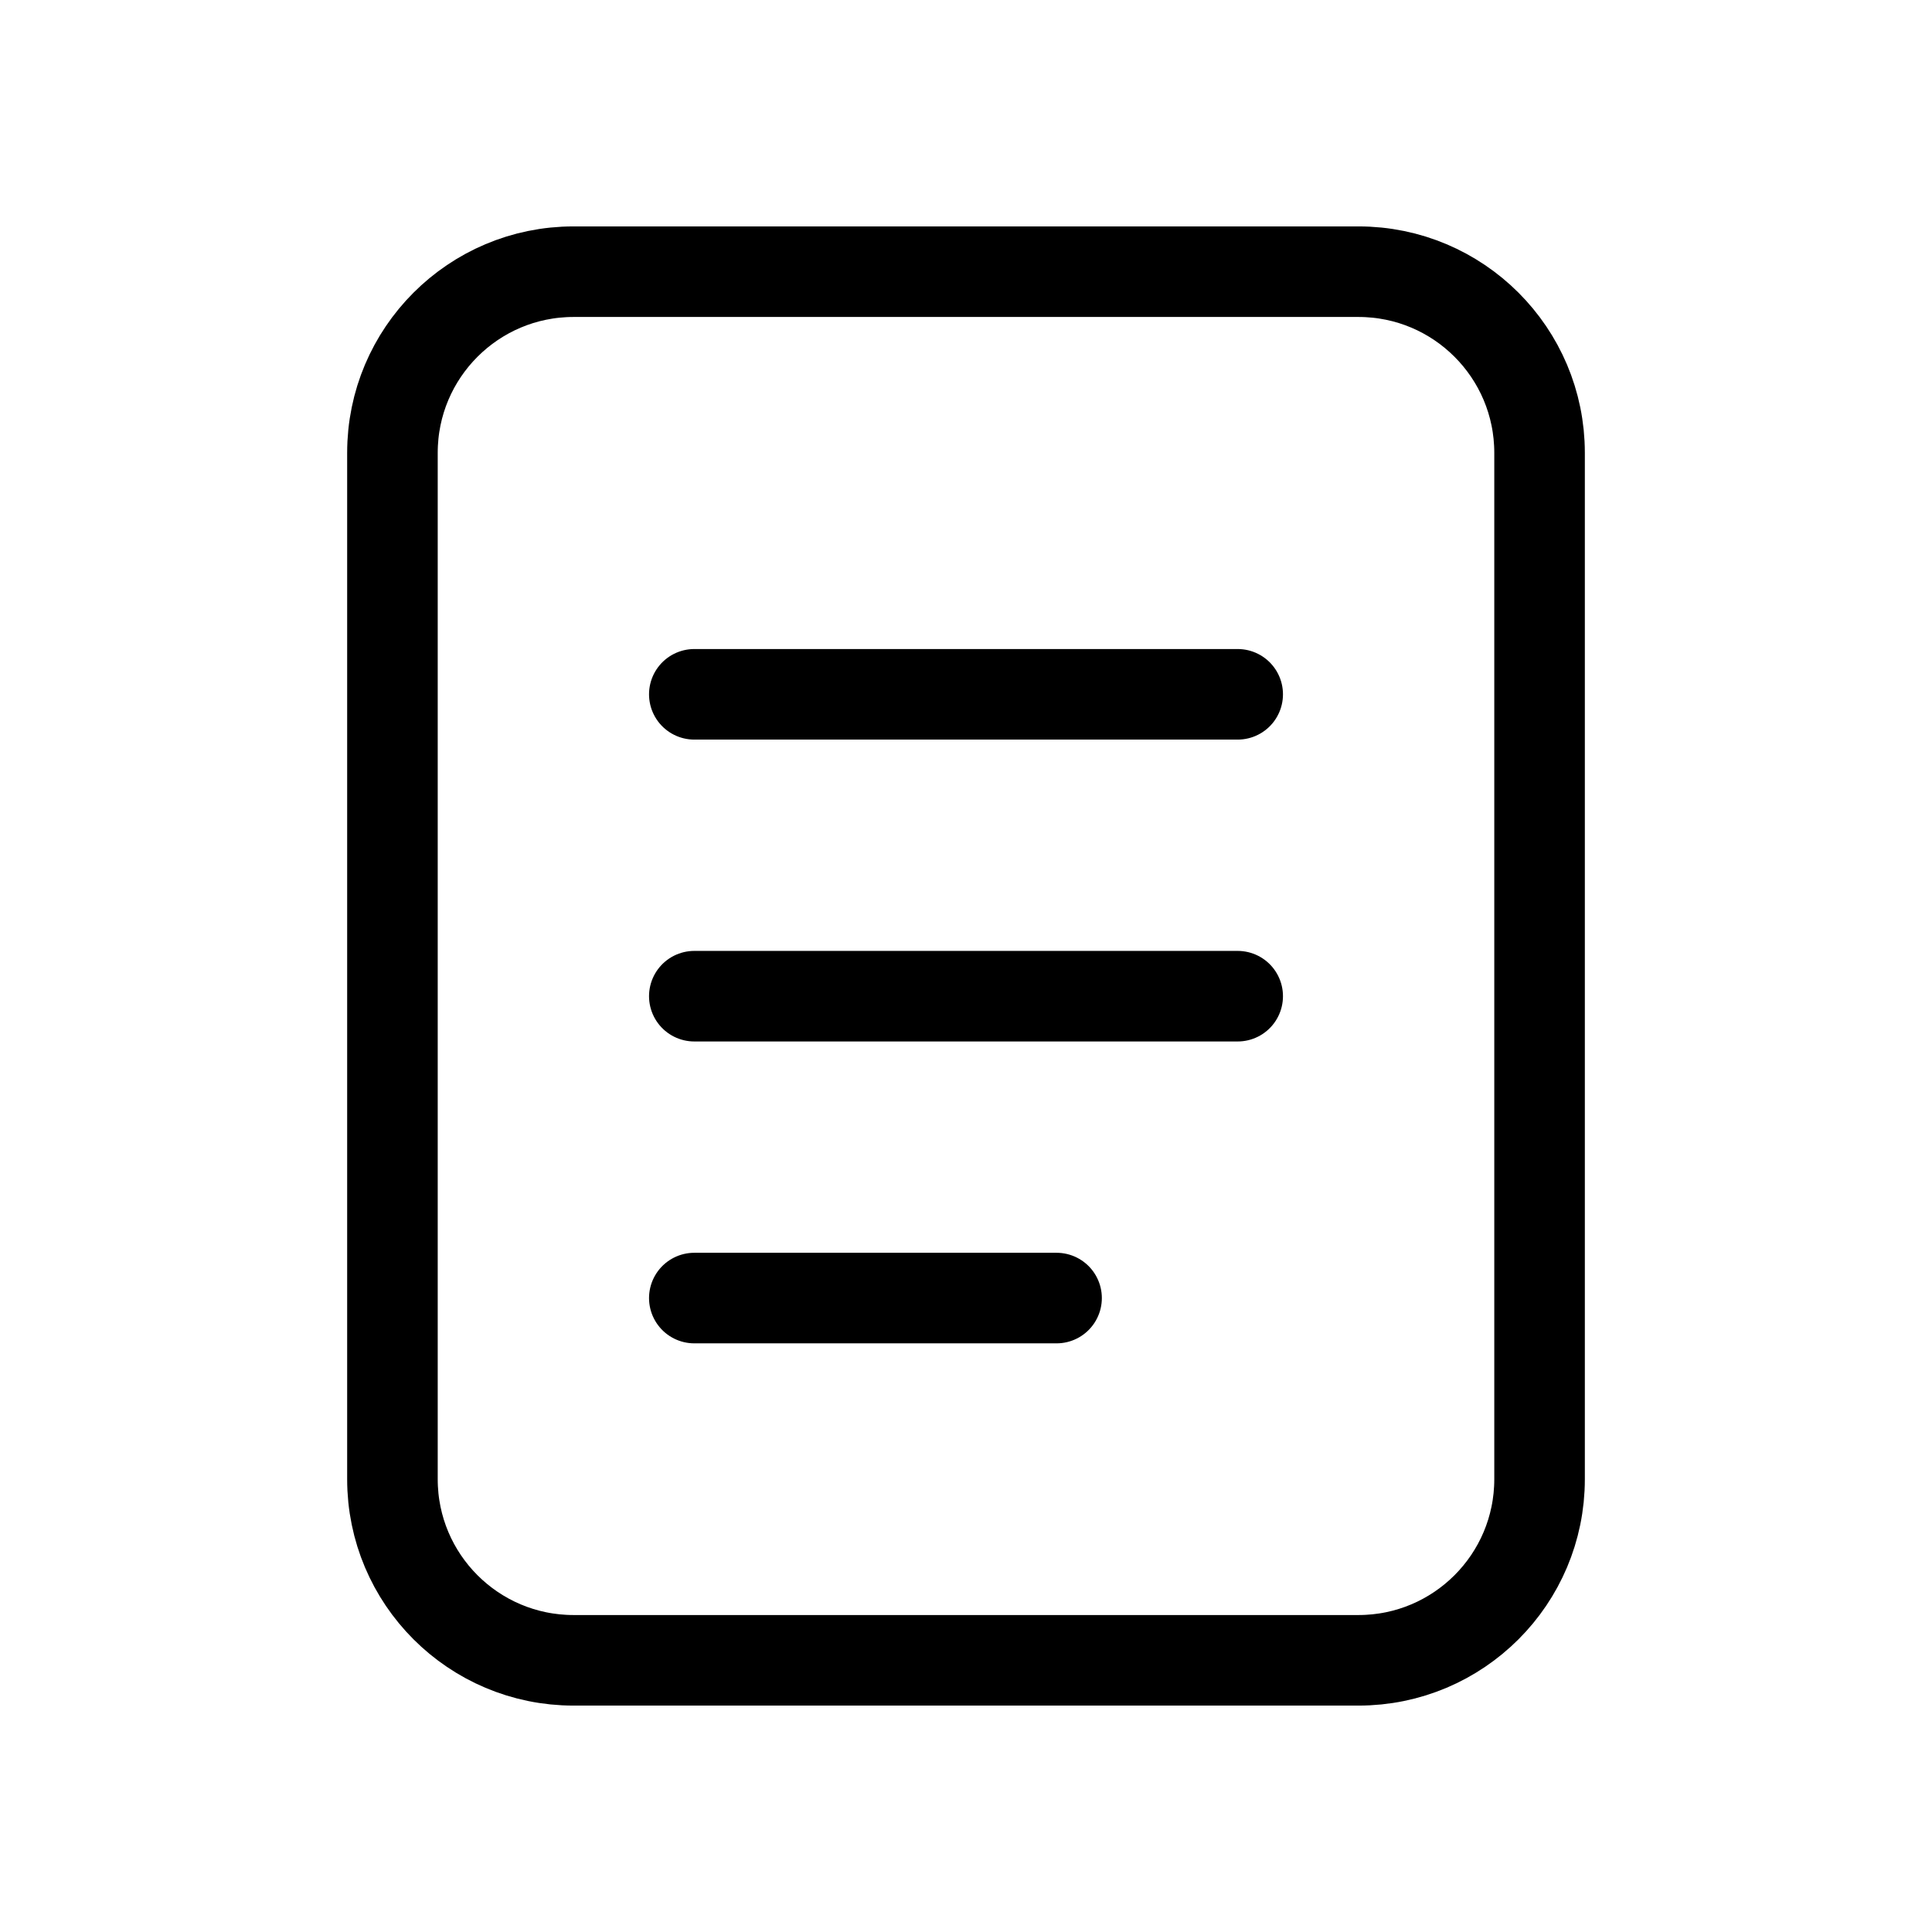
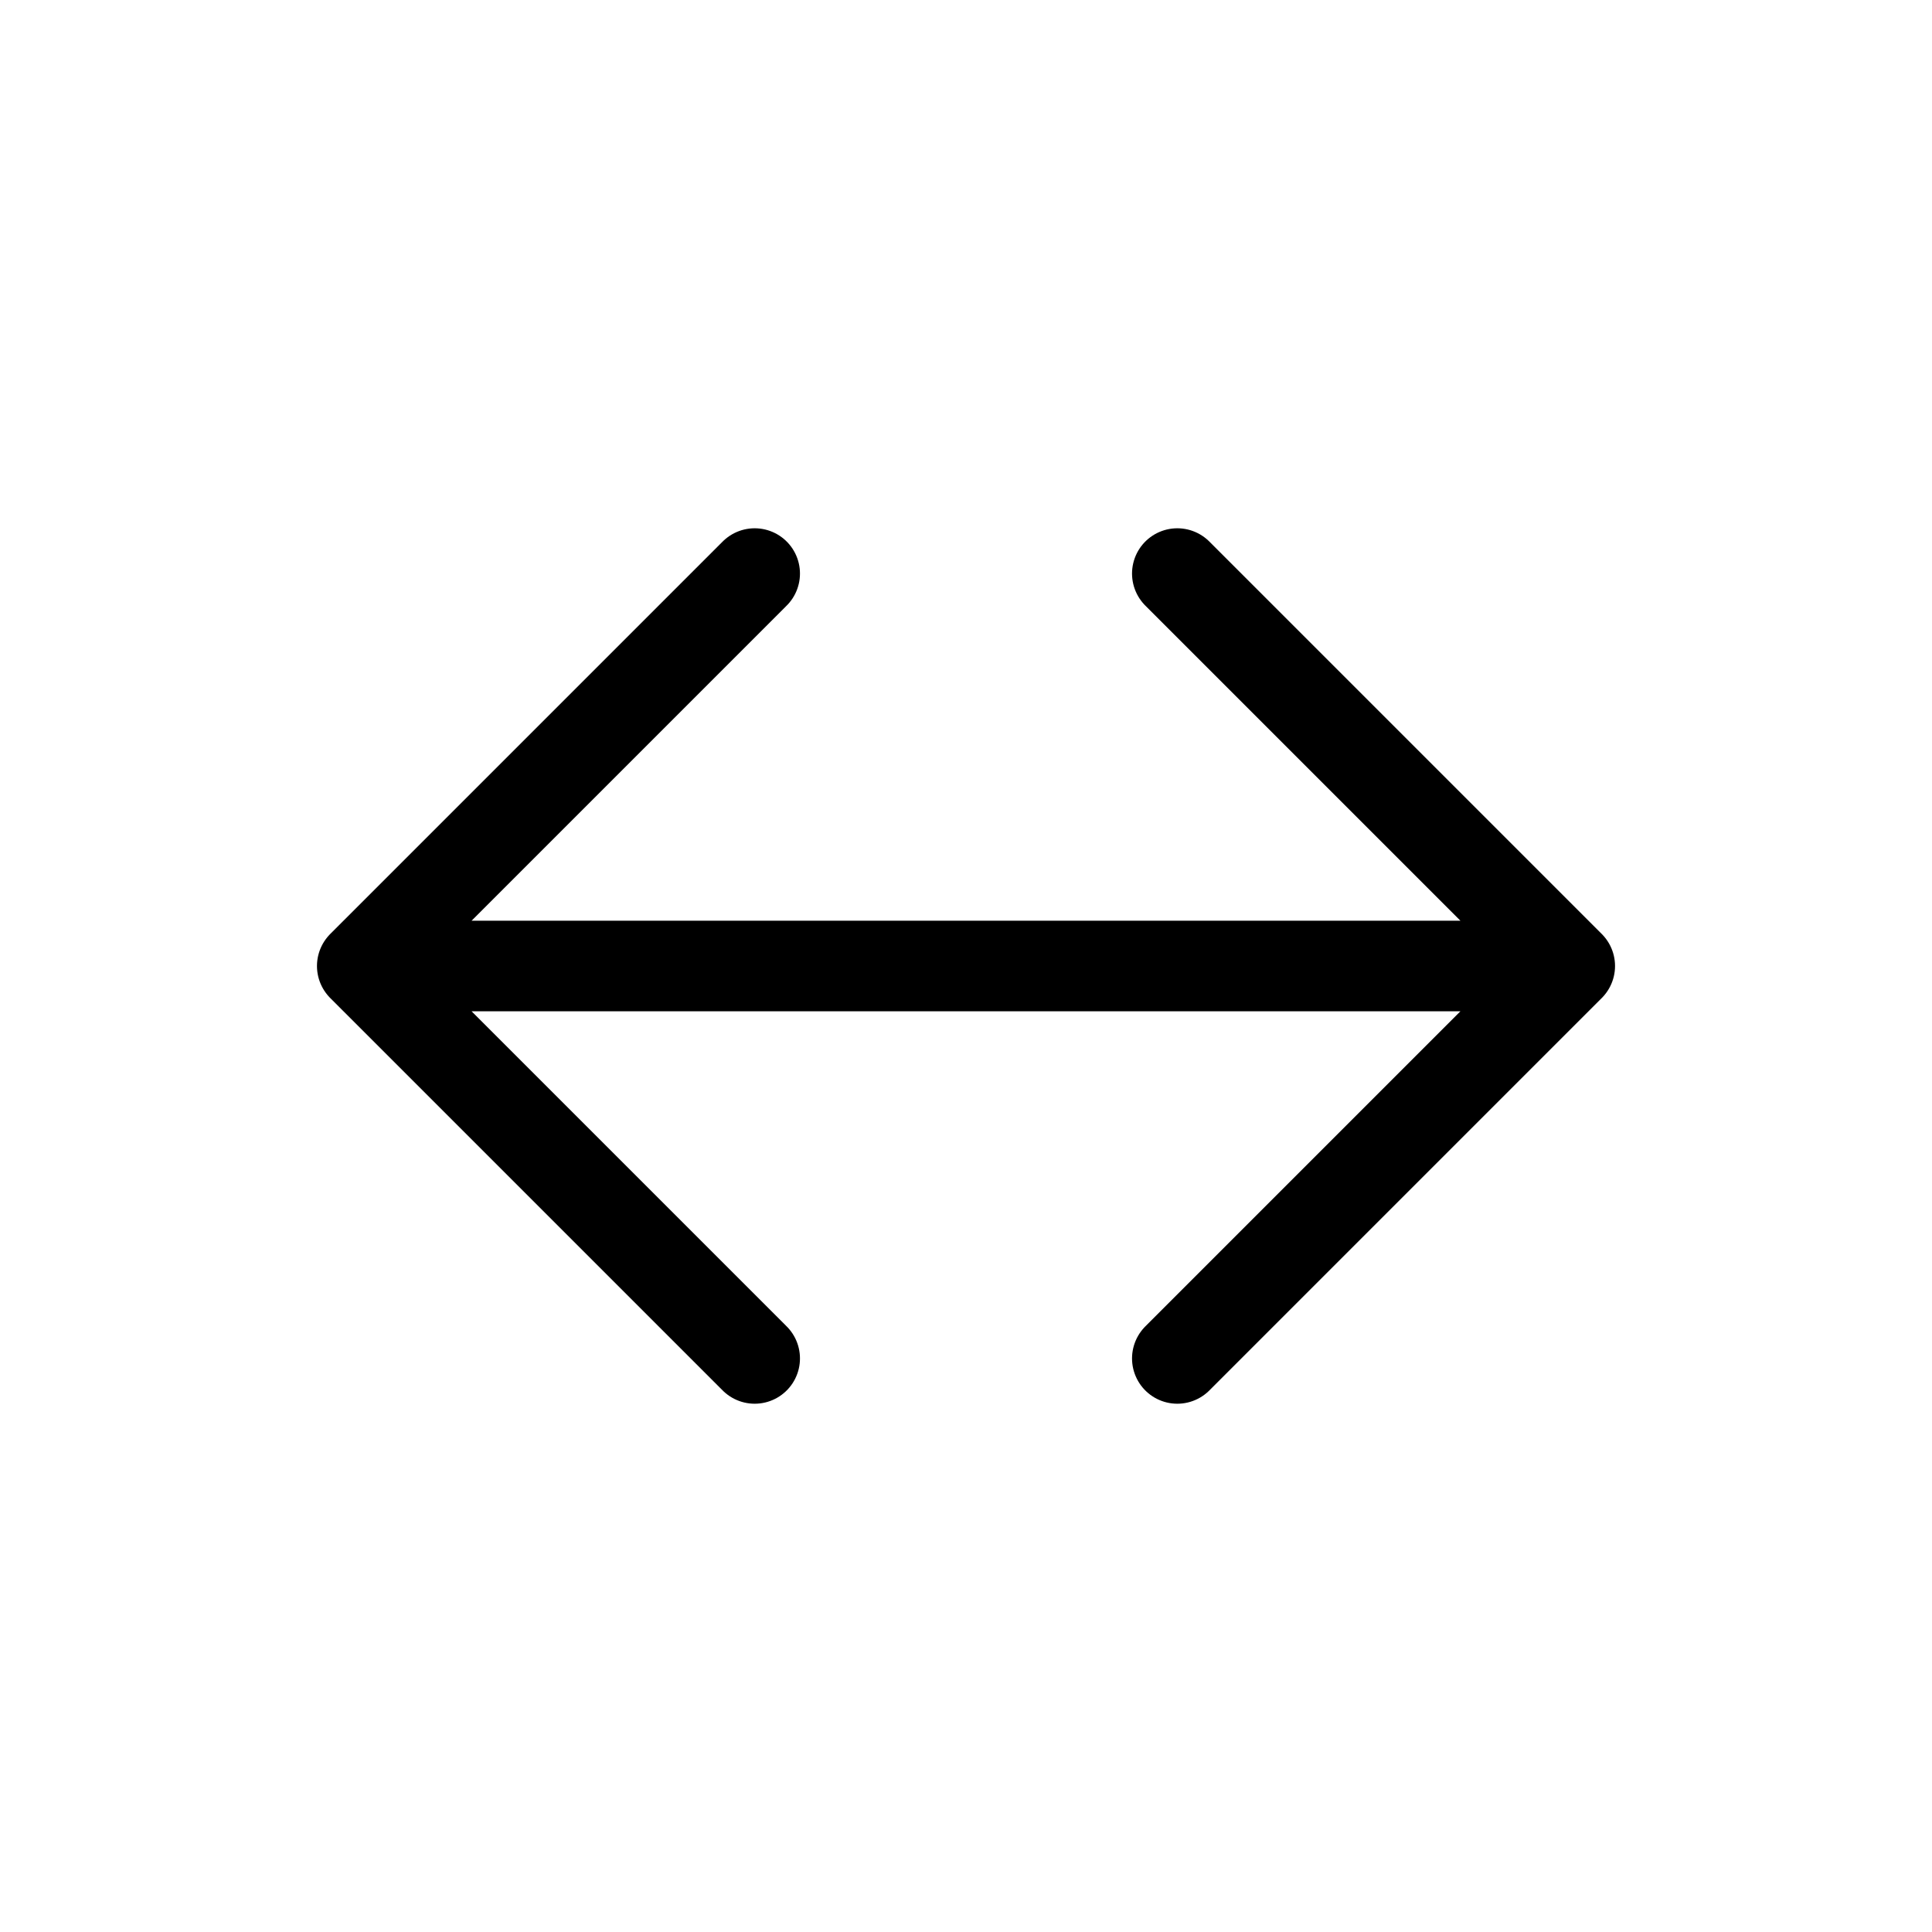
<svg xmlns="http://www.w3.org/2000/svg" viewBox="0 0 64 64" fill="none" stroke="currentColor" stroke-width="3" stroke-linecap="round" stroke-linejoin="round">
-   <rect x="13" y="9" width="38" height="46" rx="6" />
-   <path d="M23 23h18M23 33h18M23 43h12" />
+   <path d="M12 32h40M39 19l13 13-13 13M25 19L12 32l13 13" />
</svg>
